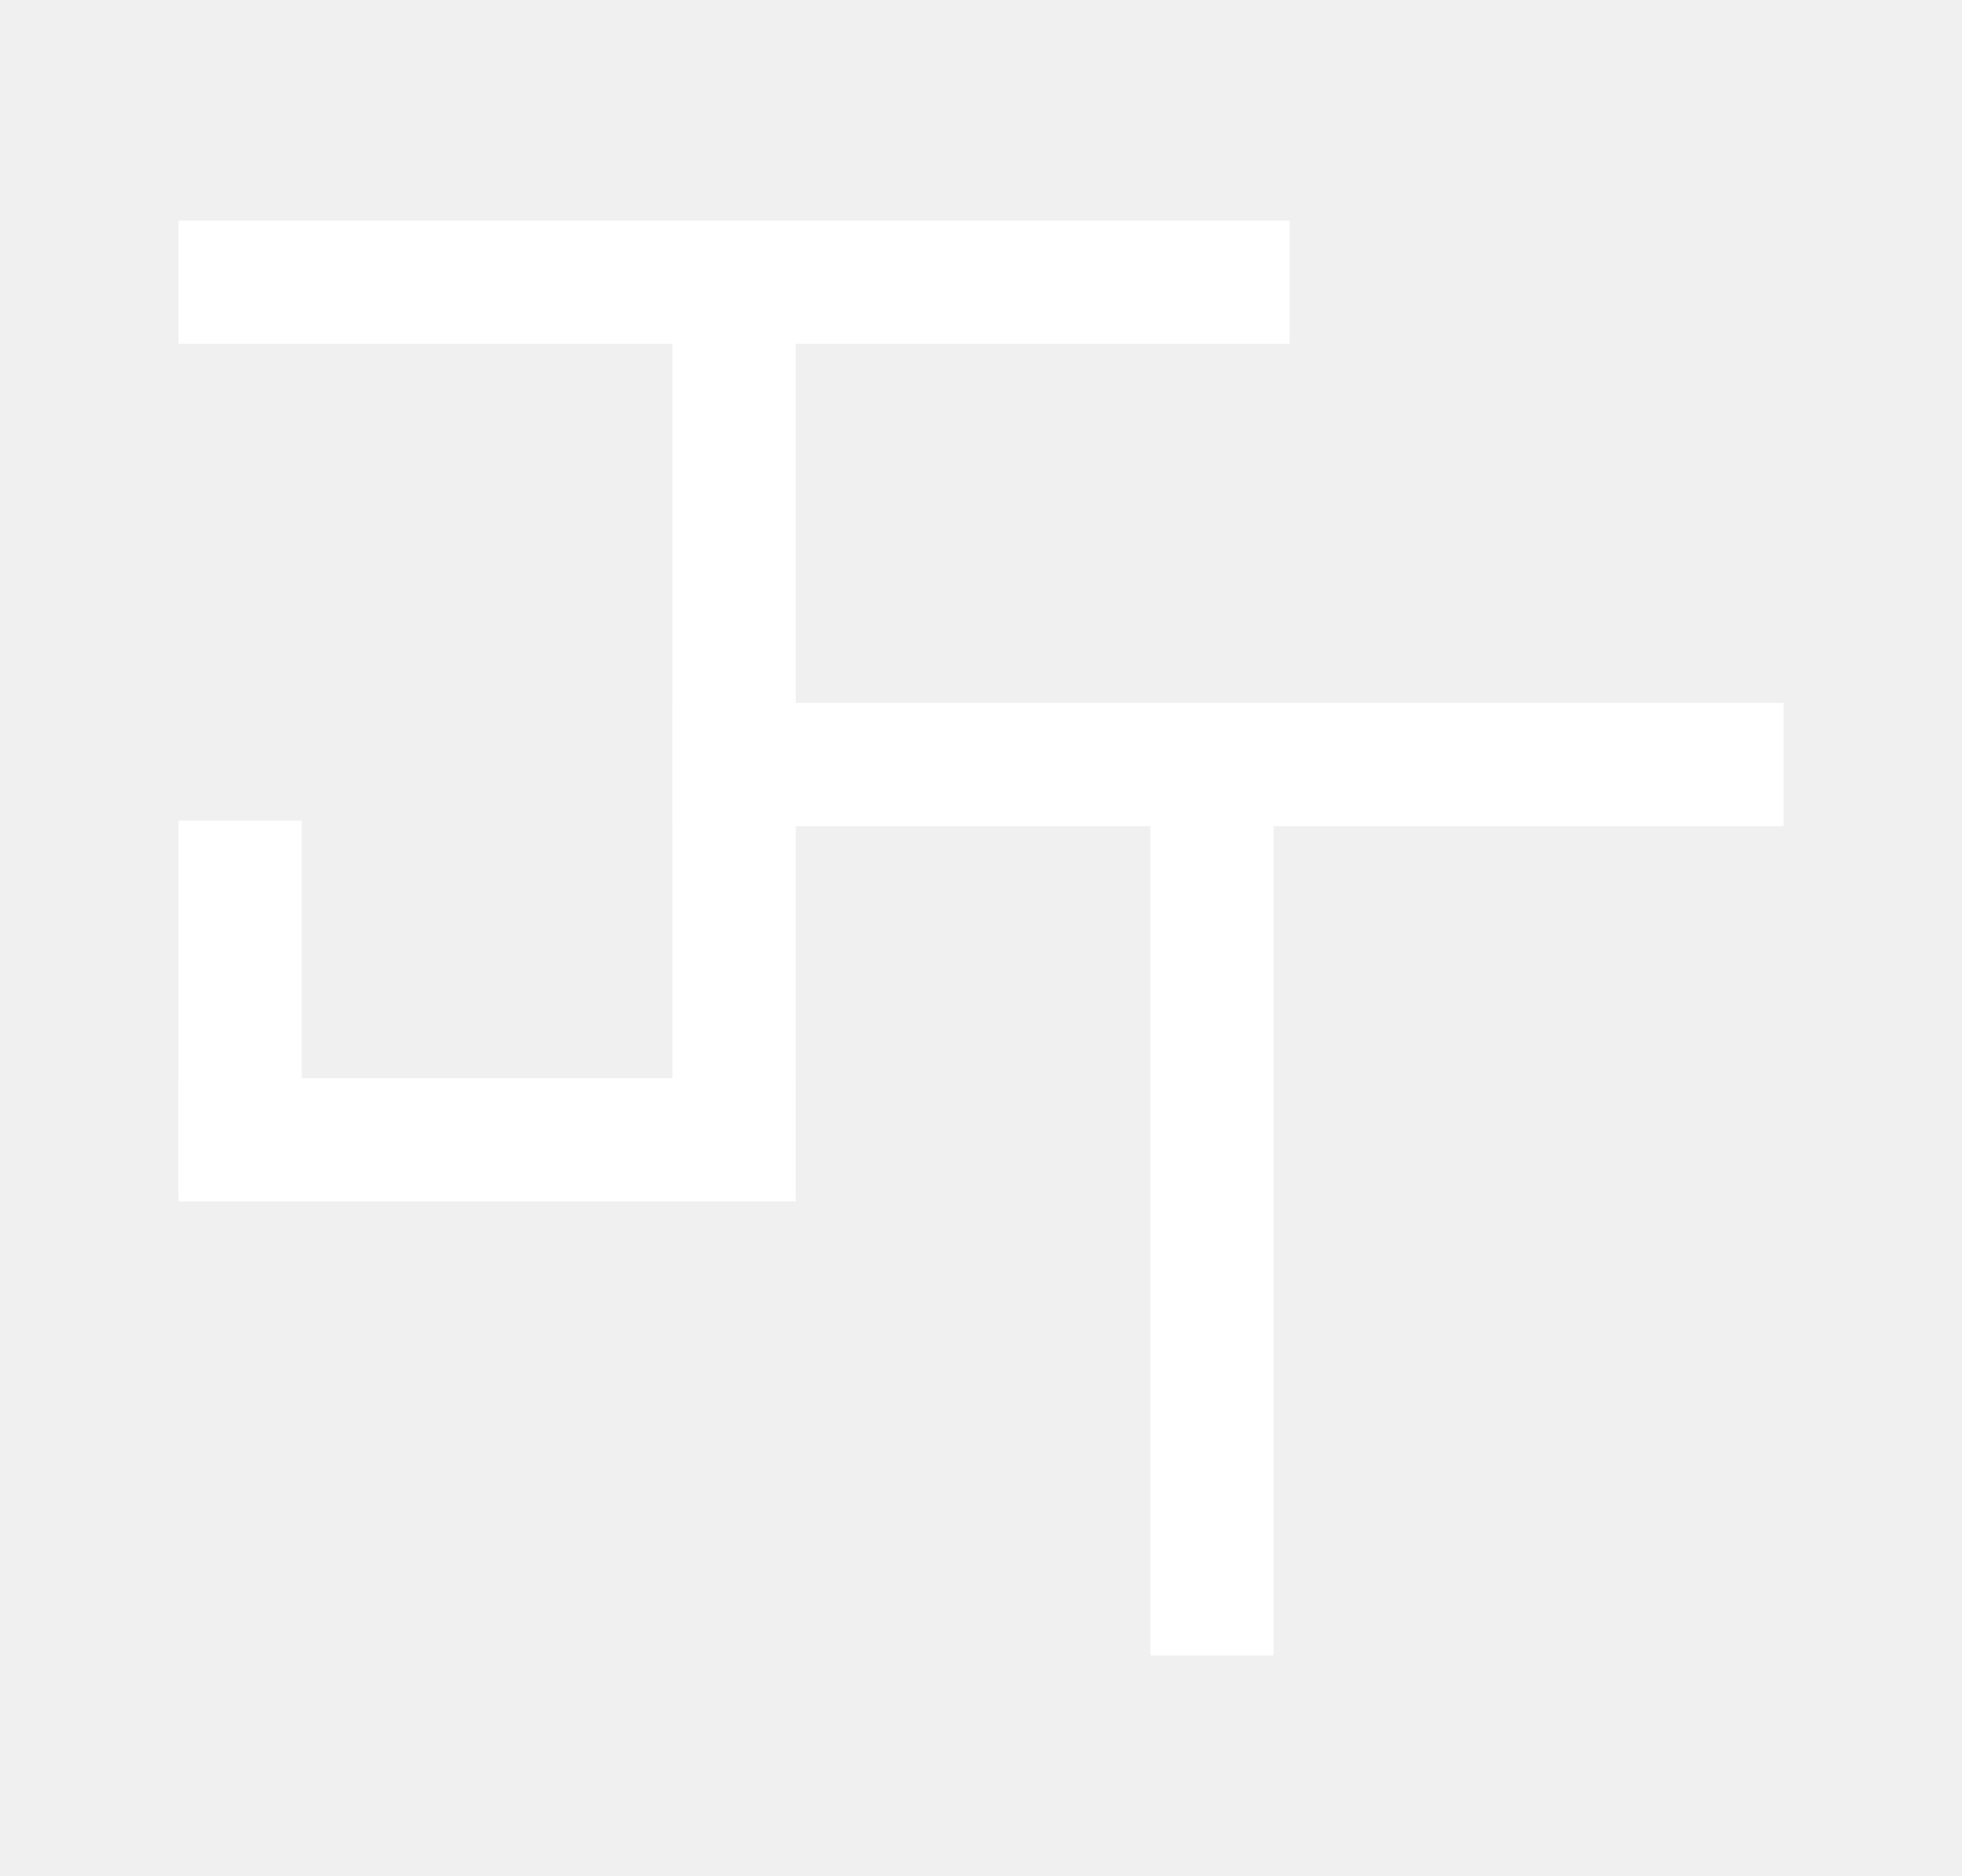
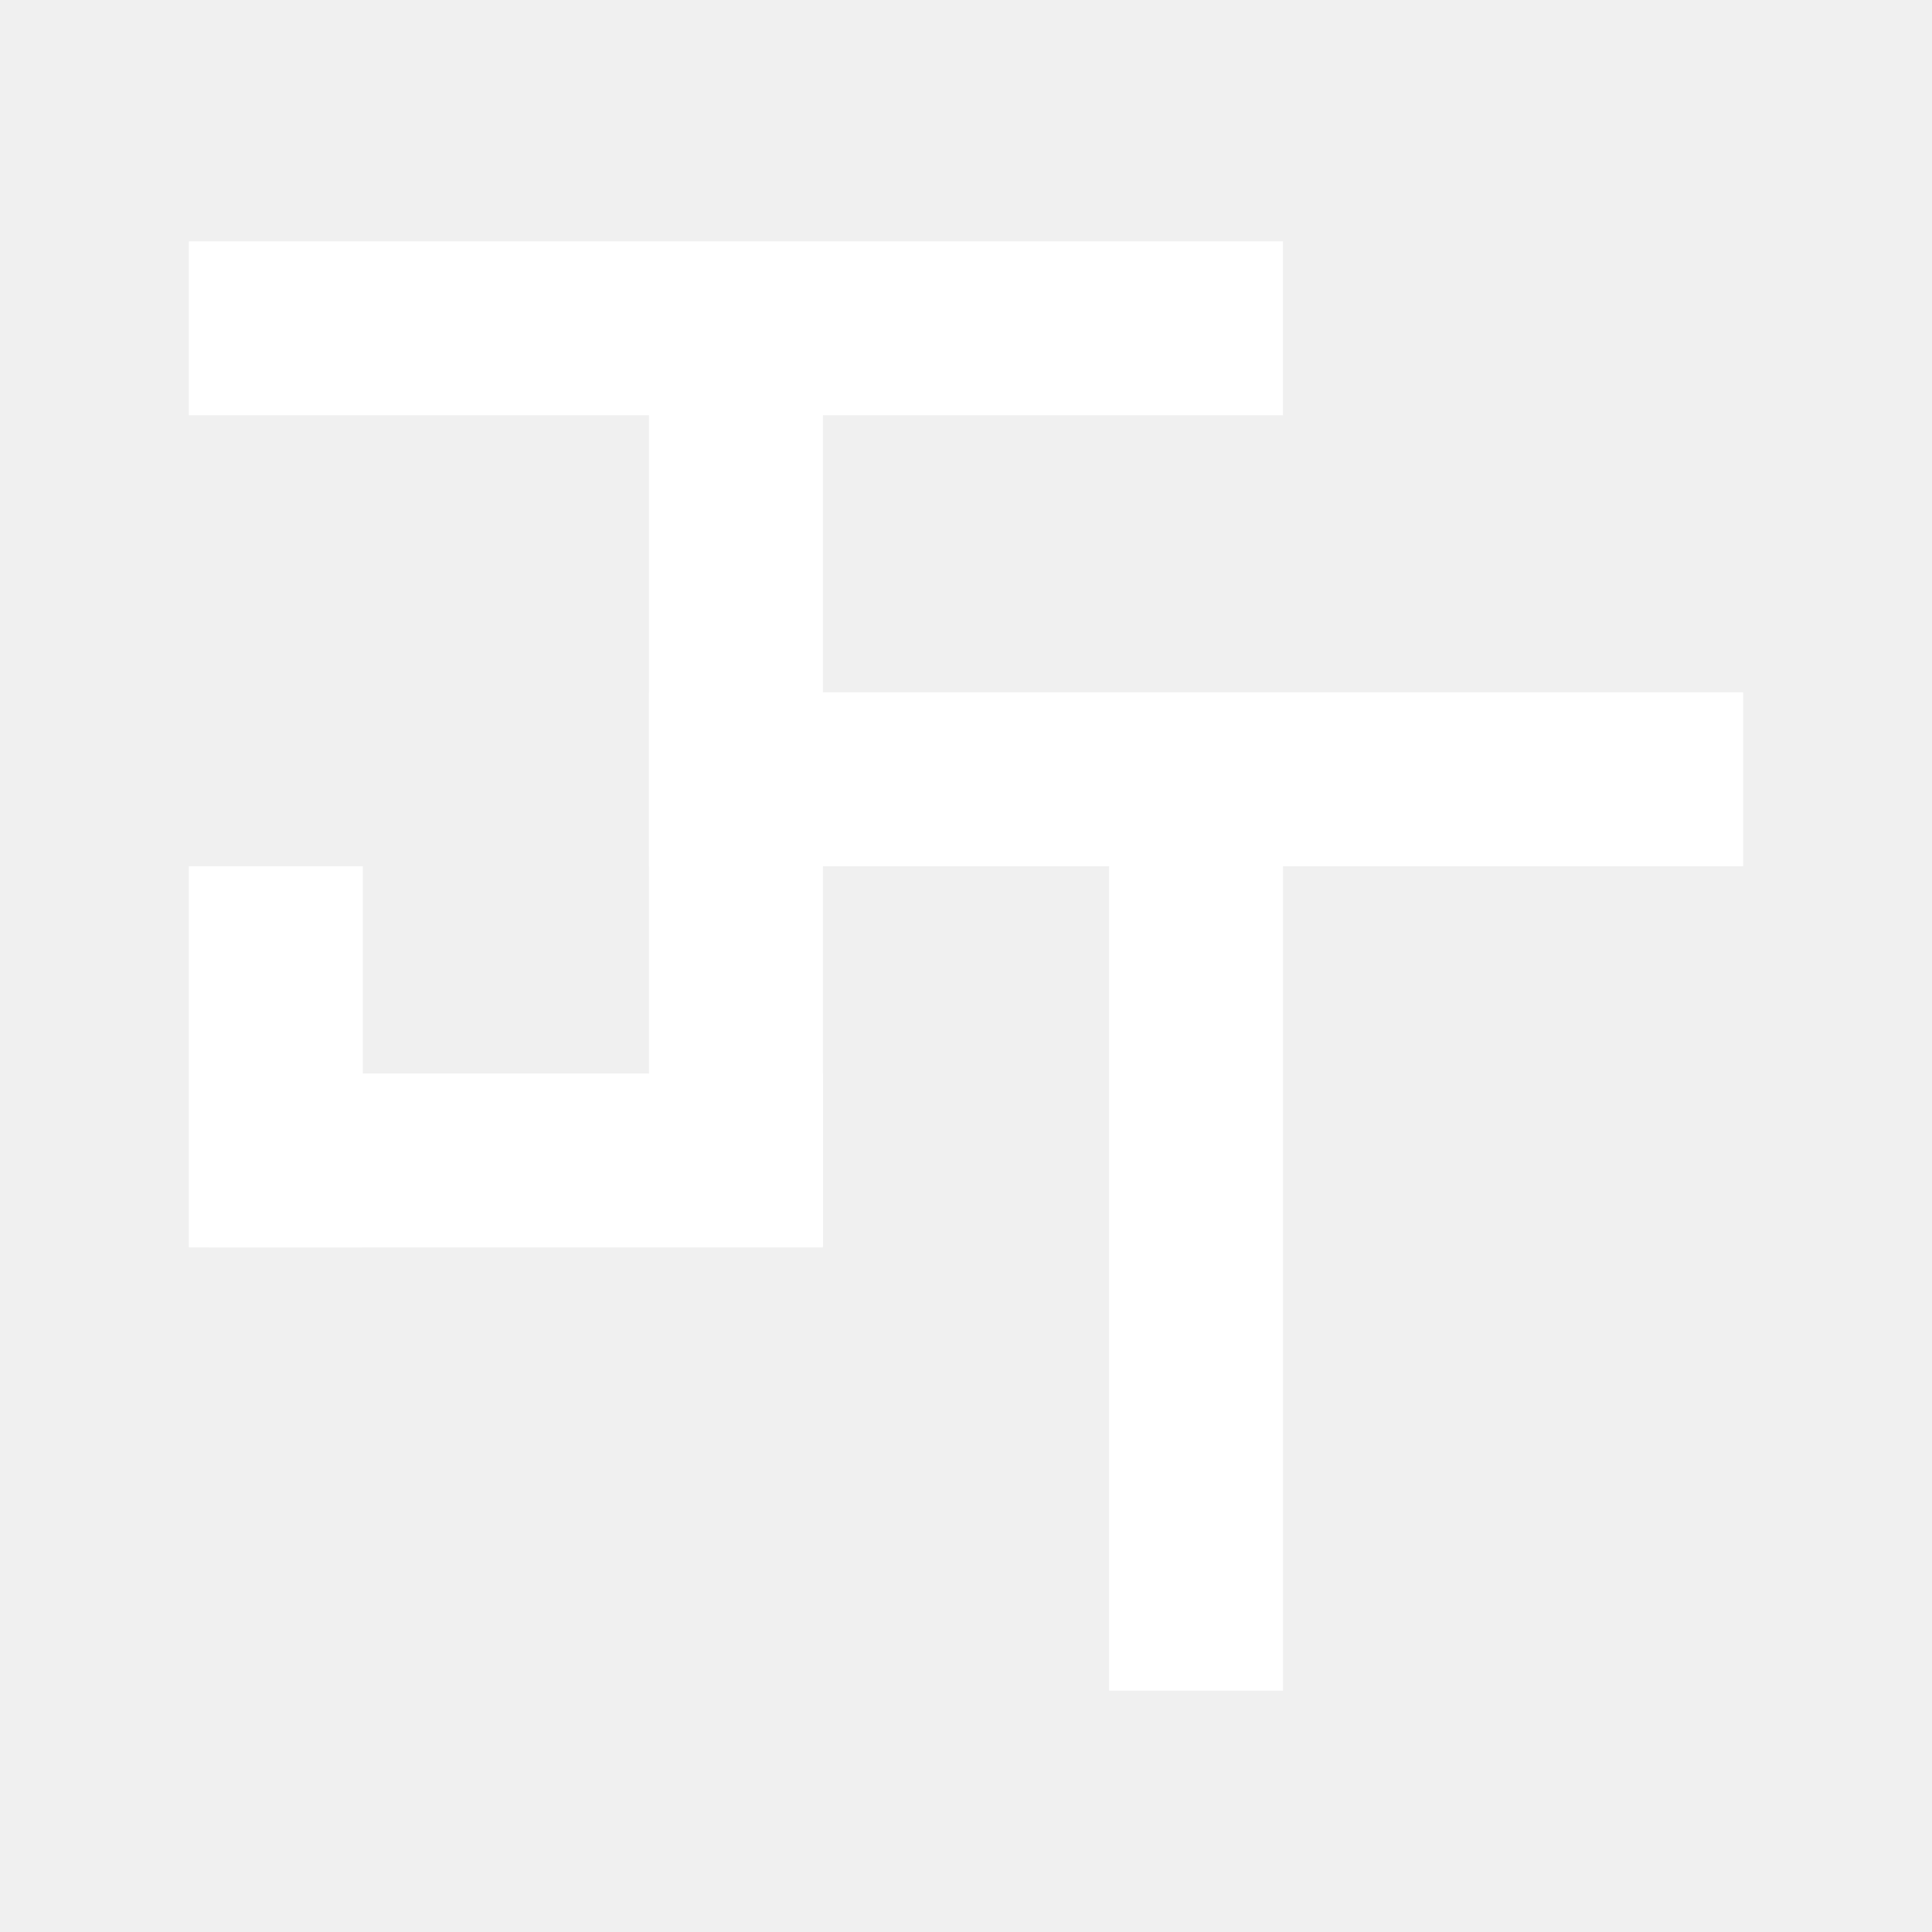
- <svg xmlns="http://www.w3.org/2000/svg" version="1.1" viewBox="0.0 0.0 573.0 548.0" fill="none" stroke="none" stroke-linecap="square" stroke-miterlimit="10">
+ <svg xmlns="http://www.w3.org/2000/svg" version="1.1" viewBox="0.0 0.0 500.0 500.0" fill="none" stroke="none" stroke-linecap="square" stroke-miterlimit="10">
  <clipPath id="p.0">
-     <path d="m0 0l573.0 0l0 548.0l-573.0 0l0 -548.0z" clip-rule="nonzero" />
+     <path d="m0 0l500.0 0l0 500.0l-500.0 0l0 -500.0z" clip-rule="nonzero" />
  </clipPath>
  <g clip-path="url(#p.0)">
-     <path fill="#000000" fill-opacity="0.0" d="m0 0l573.0 0l0 548.0l-573.0 0z" fill-rule="evenodd" />
-     <path fill="#ffffff" d="m52.122 64.421l324.504 0l0 36.0l-324.504 0z" fill-rule="evenodd" />
-     <path fill="#ffffff" d="m232.374 97.97l0 250.74l-36.0 0l0 -250.74z" fill-rule="evenodd" />
-     <path fill="#ffffff" d="m52.122 314.965l180.252 0l0 36.0l-180.252 0z" fill-rule="evenodd" />
-     <path fill="#ffffff" d="m88.122 239.705l0 109.575l-36.0 0l0 -109.575z" fill-rule="evenodd" />
-     <path fill="#ffffff" d="m196.374 205.34l324.504 0l0 36.0l-324.504 0z" fill-rule="evenodd" />
-     <path fill="#ffffff" d="m371.965 227.705l0 255.874l-36.0 0l0 -255.874z" fill-rule="evenodd" />
+     <path fill="#000000" fill-opacity="0.0" d="m0 0l500.0 0l0 500.0l-500.0 0z" fill-rule="evenodd" />
+     <path fill="#ffffff" d="m48.883 62.454l283.15 0l0 45.008l-283.15 0z" fill-rule="evenodd" />
+     <path fill="#ffffff" d="m53.948 277.825l159.024 0l0 45.008l-159.024 0z" fill-rule="evenodd" />
+     <path fill="#ffffff" d="m212.97 97.525l0 224.882l-45.008 0l0 -224.882z" fill-rule="evenodd" />
+     <path fill="#ffffff" d="m332.045 217.609l0 219.937l-45.008 0l0 -219.937z" fill-rule="evenodd" />
+     <path fill="#ffffff" d="m93.891 224.186l0 98.646l-45.008 0l0 -98.646z" fill-rule="evenodd" />
+     <path fill="#ffffff" d="m167.967 179.178l283.15 0l0 45.008l-283.15 0z" fill-rule="evenodd" />
  </g>
</svg>
